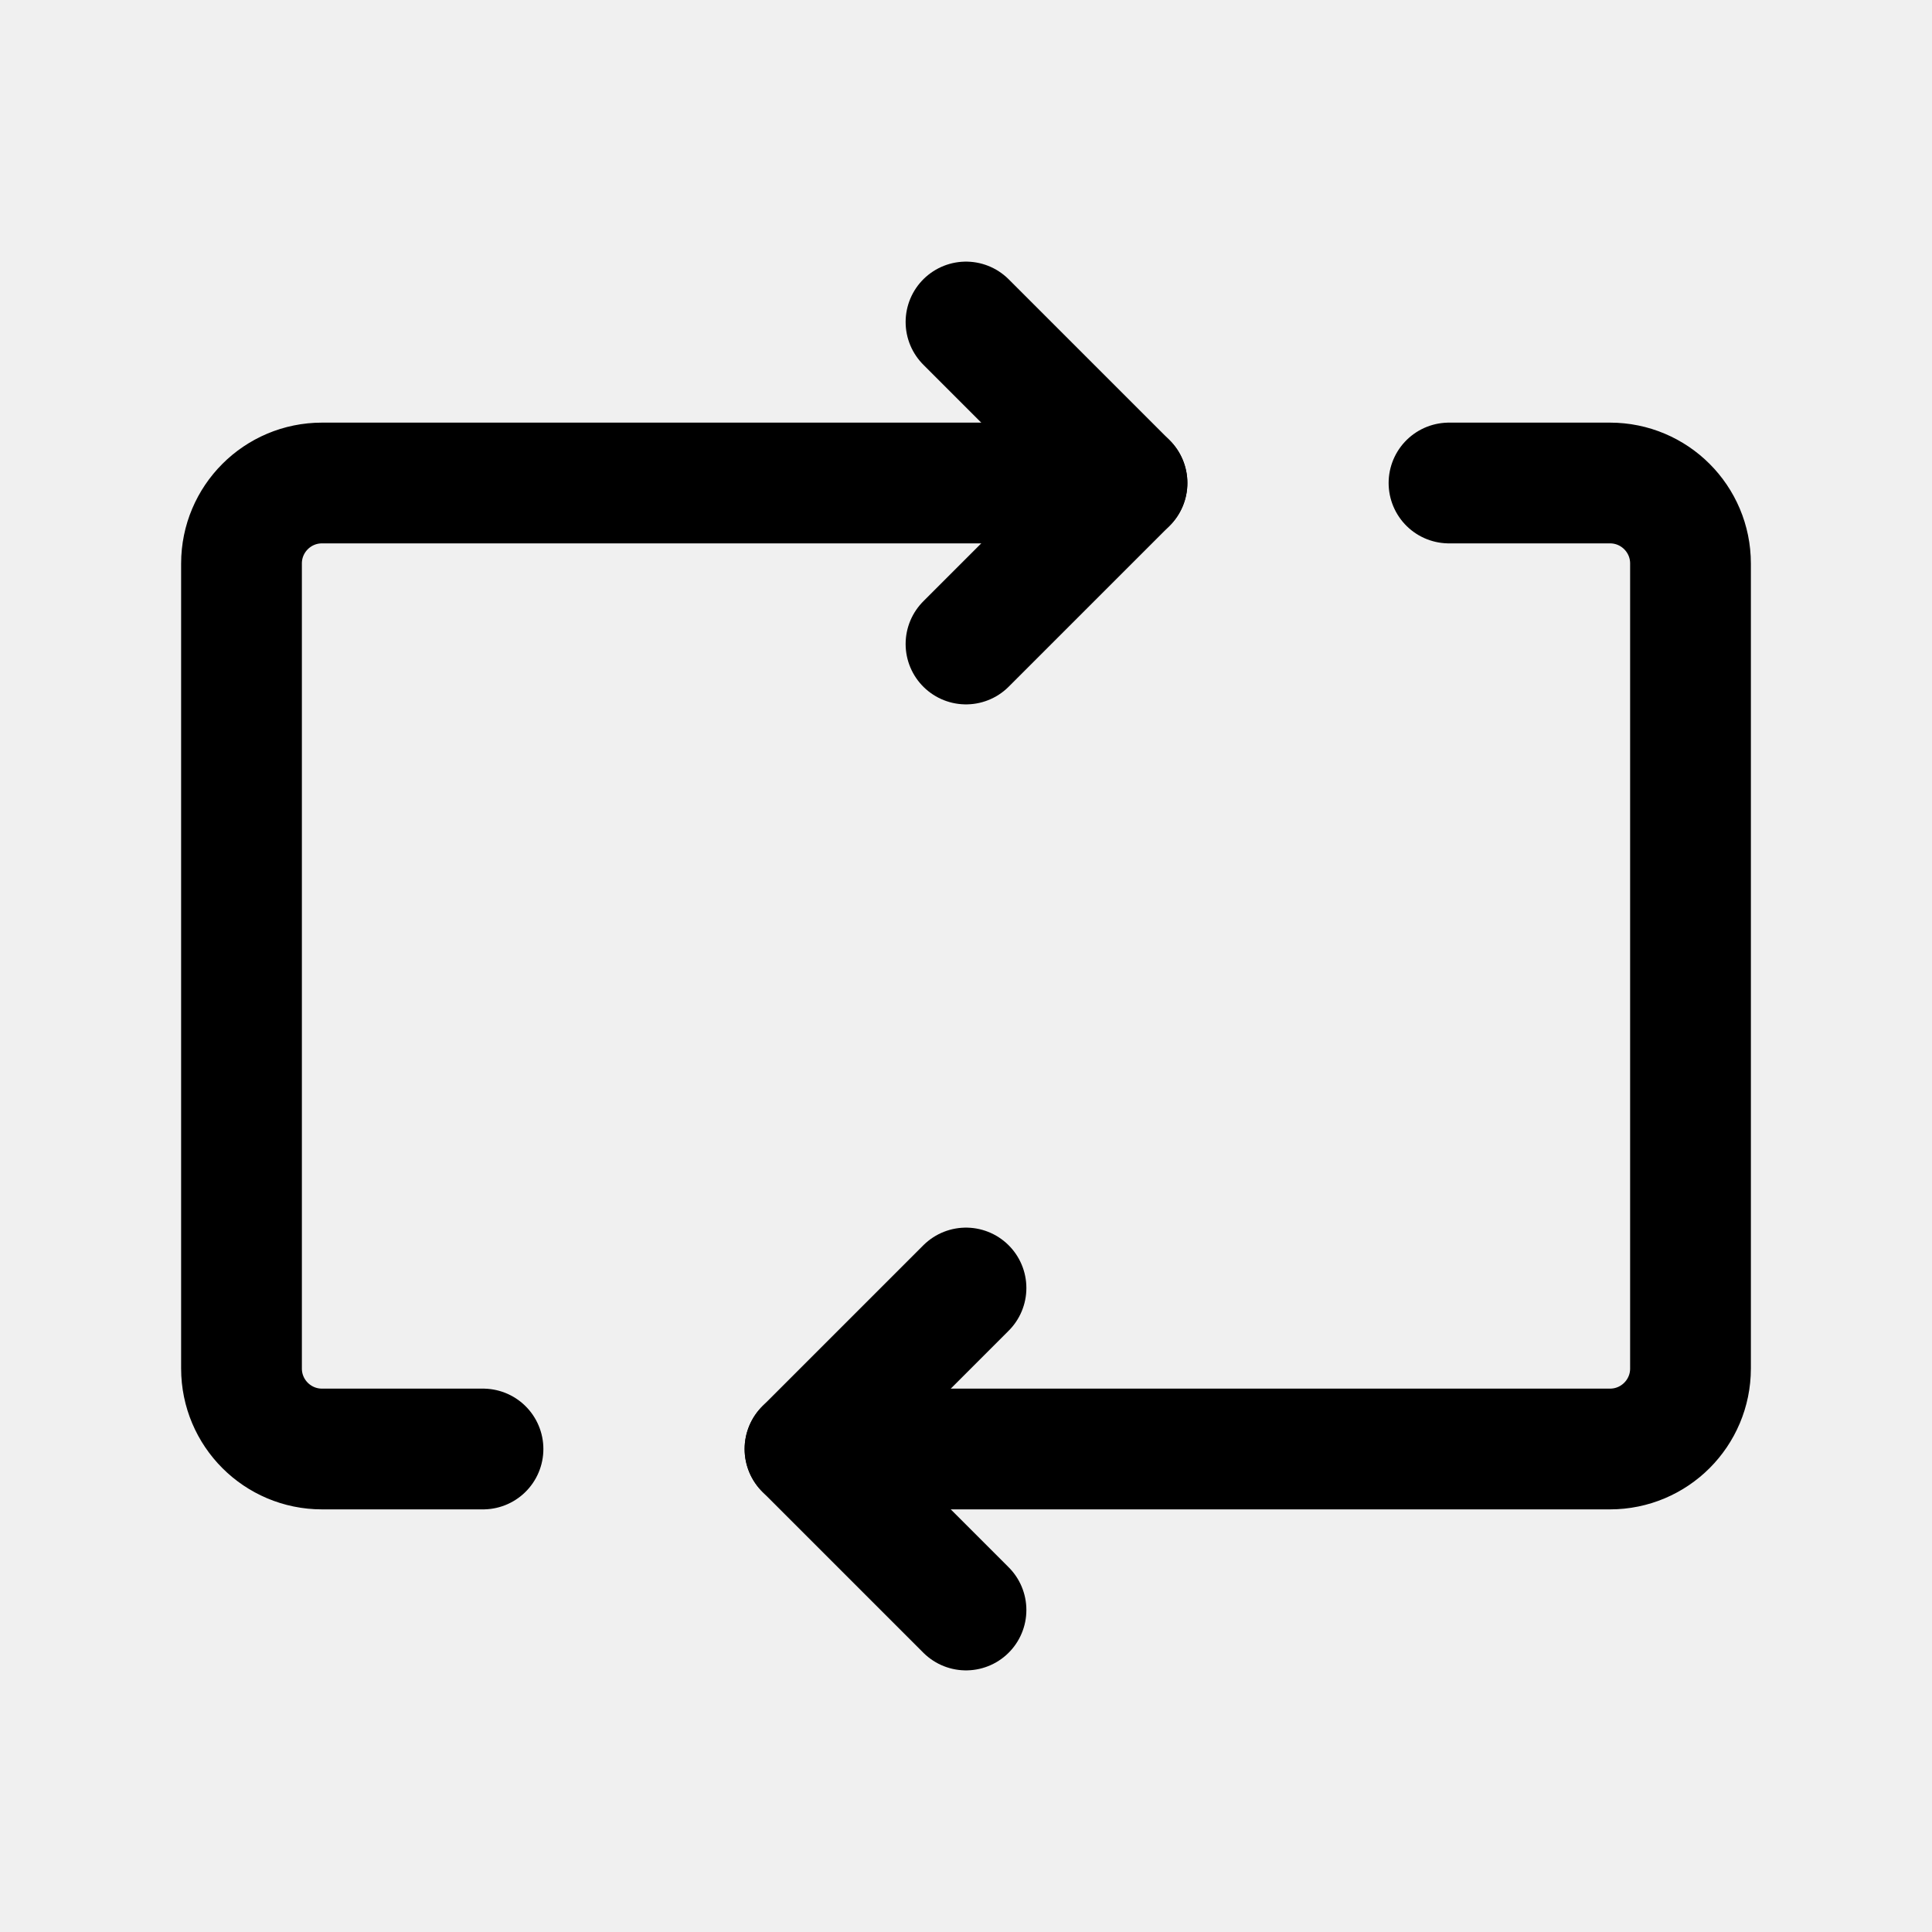
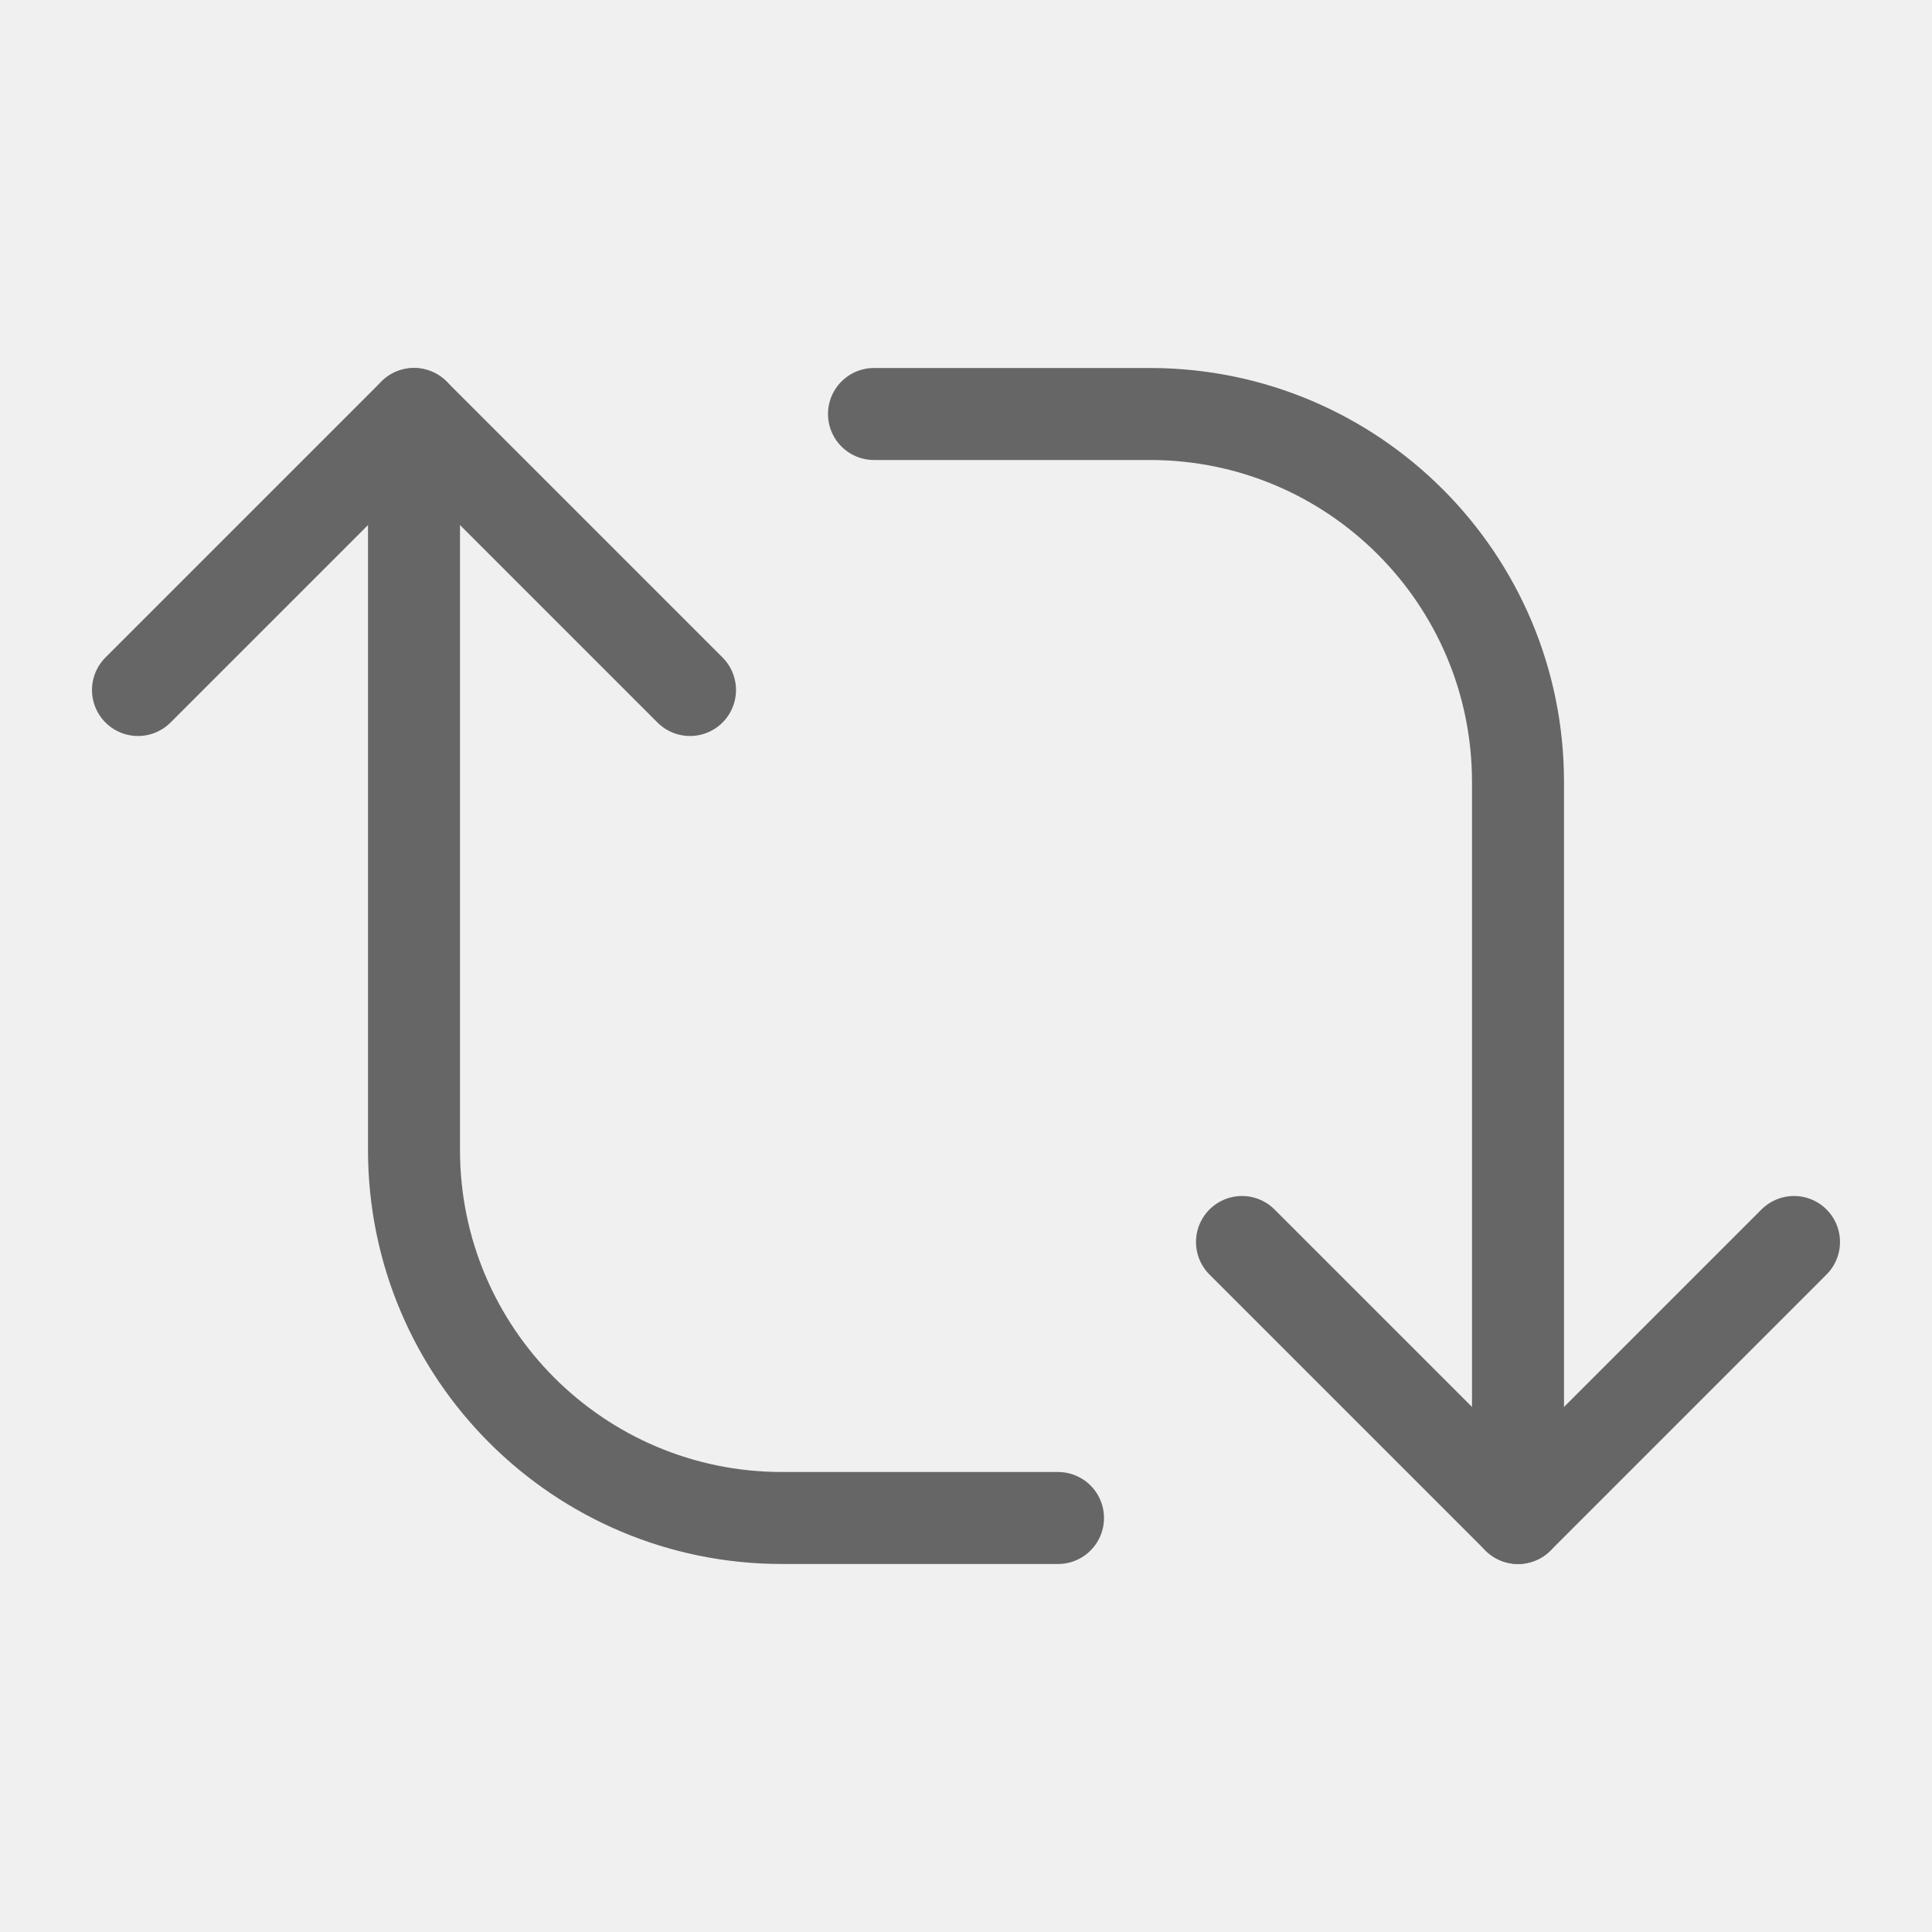
- <svg xmlns="http://www.w3.org/2000/svg" fill="#ffffff" width="800px" height="800px" viewBox="0 0 24 24" id="retweet" class="icon line">
-   <polyline id="primary" points="12 4 14 6 12 8" style="fill: none; stroke: rgb(0, 0, 0); stroke-linecap: round; stroke-linejoin: round; stroke-width: 1.5;" />
-   <path id="primary-2" data-name="primary" d="M14,6H4A1,1,0,0,0,3,7V17a1,1,0,0,0,1,1H6" style="fill: none; stroke: rgb(0, 0, 0); stroke-linecap: round; stroke-linejoin: round; stroke-width: 1.5;" />
-   <polyline id="primary-3" data-name="primary" points="12 20 10 18 12 16" style="fill: none; stroke: rgb(0, 0, 0); stroke-linecap: round; stroke-linejoin: round; stroke-width: 1.5;" />
-   <path id="primary-4" data-name="primary" d="M10,18H20a1,1,0,0,0,1-1V7a1,1,0,0,0-1-1H18" style="fill: none; stroke: rgb(0, 0, 0); stroke-linecap: round; stroke-linejoin: round; stroke-width: 1.5;" />
+ <svg xmlns="http://www.w3.org/2000/svg" width="800px" height="800px" viewBox="0 0 21 21">
+   <g fill="none" fill-rule="evenodd" stroke="#666666" stroke-linecap="round" stroke-linejoin="round" transform="translate(1 4)">
+     <path d="m12.5 9.5 3 3 3-3" />
+     <path d="m8.5.5h3c2.209 0 4 1.791 4 4v8" />
+     <path d="m6.5 3.5-3-3-3 3" />
+     <path d="m10.5 12.5h-3c-2.209 0-4-1.791-4-4v-8" />
+   </g>
</svg>
